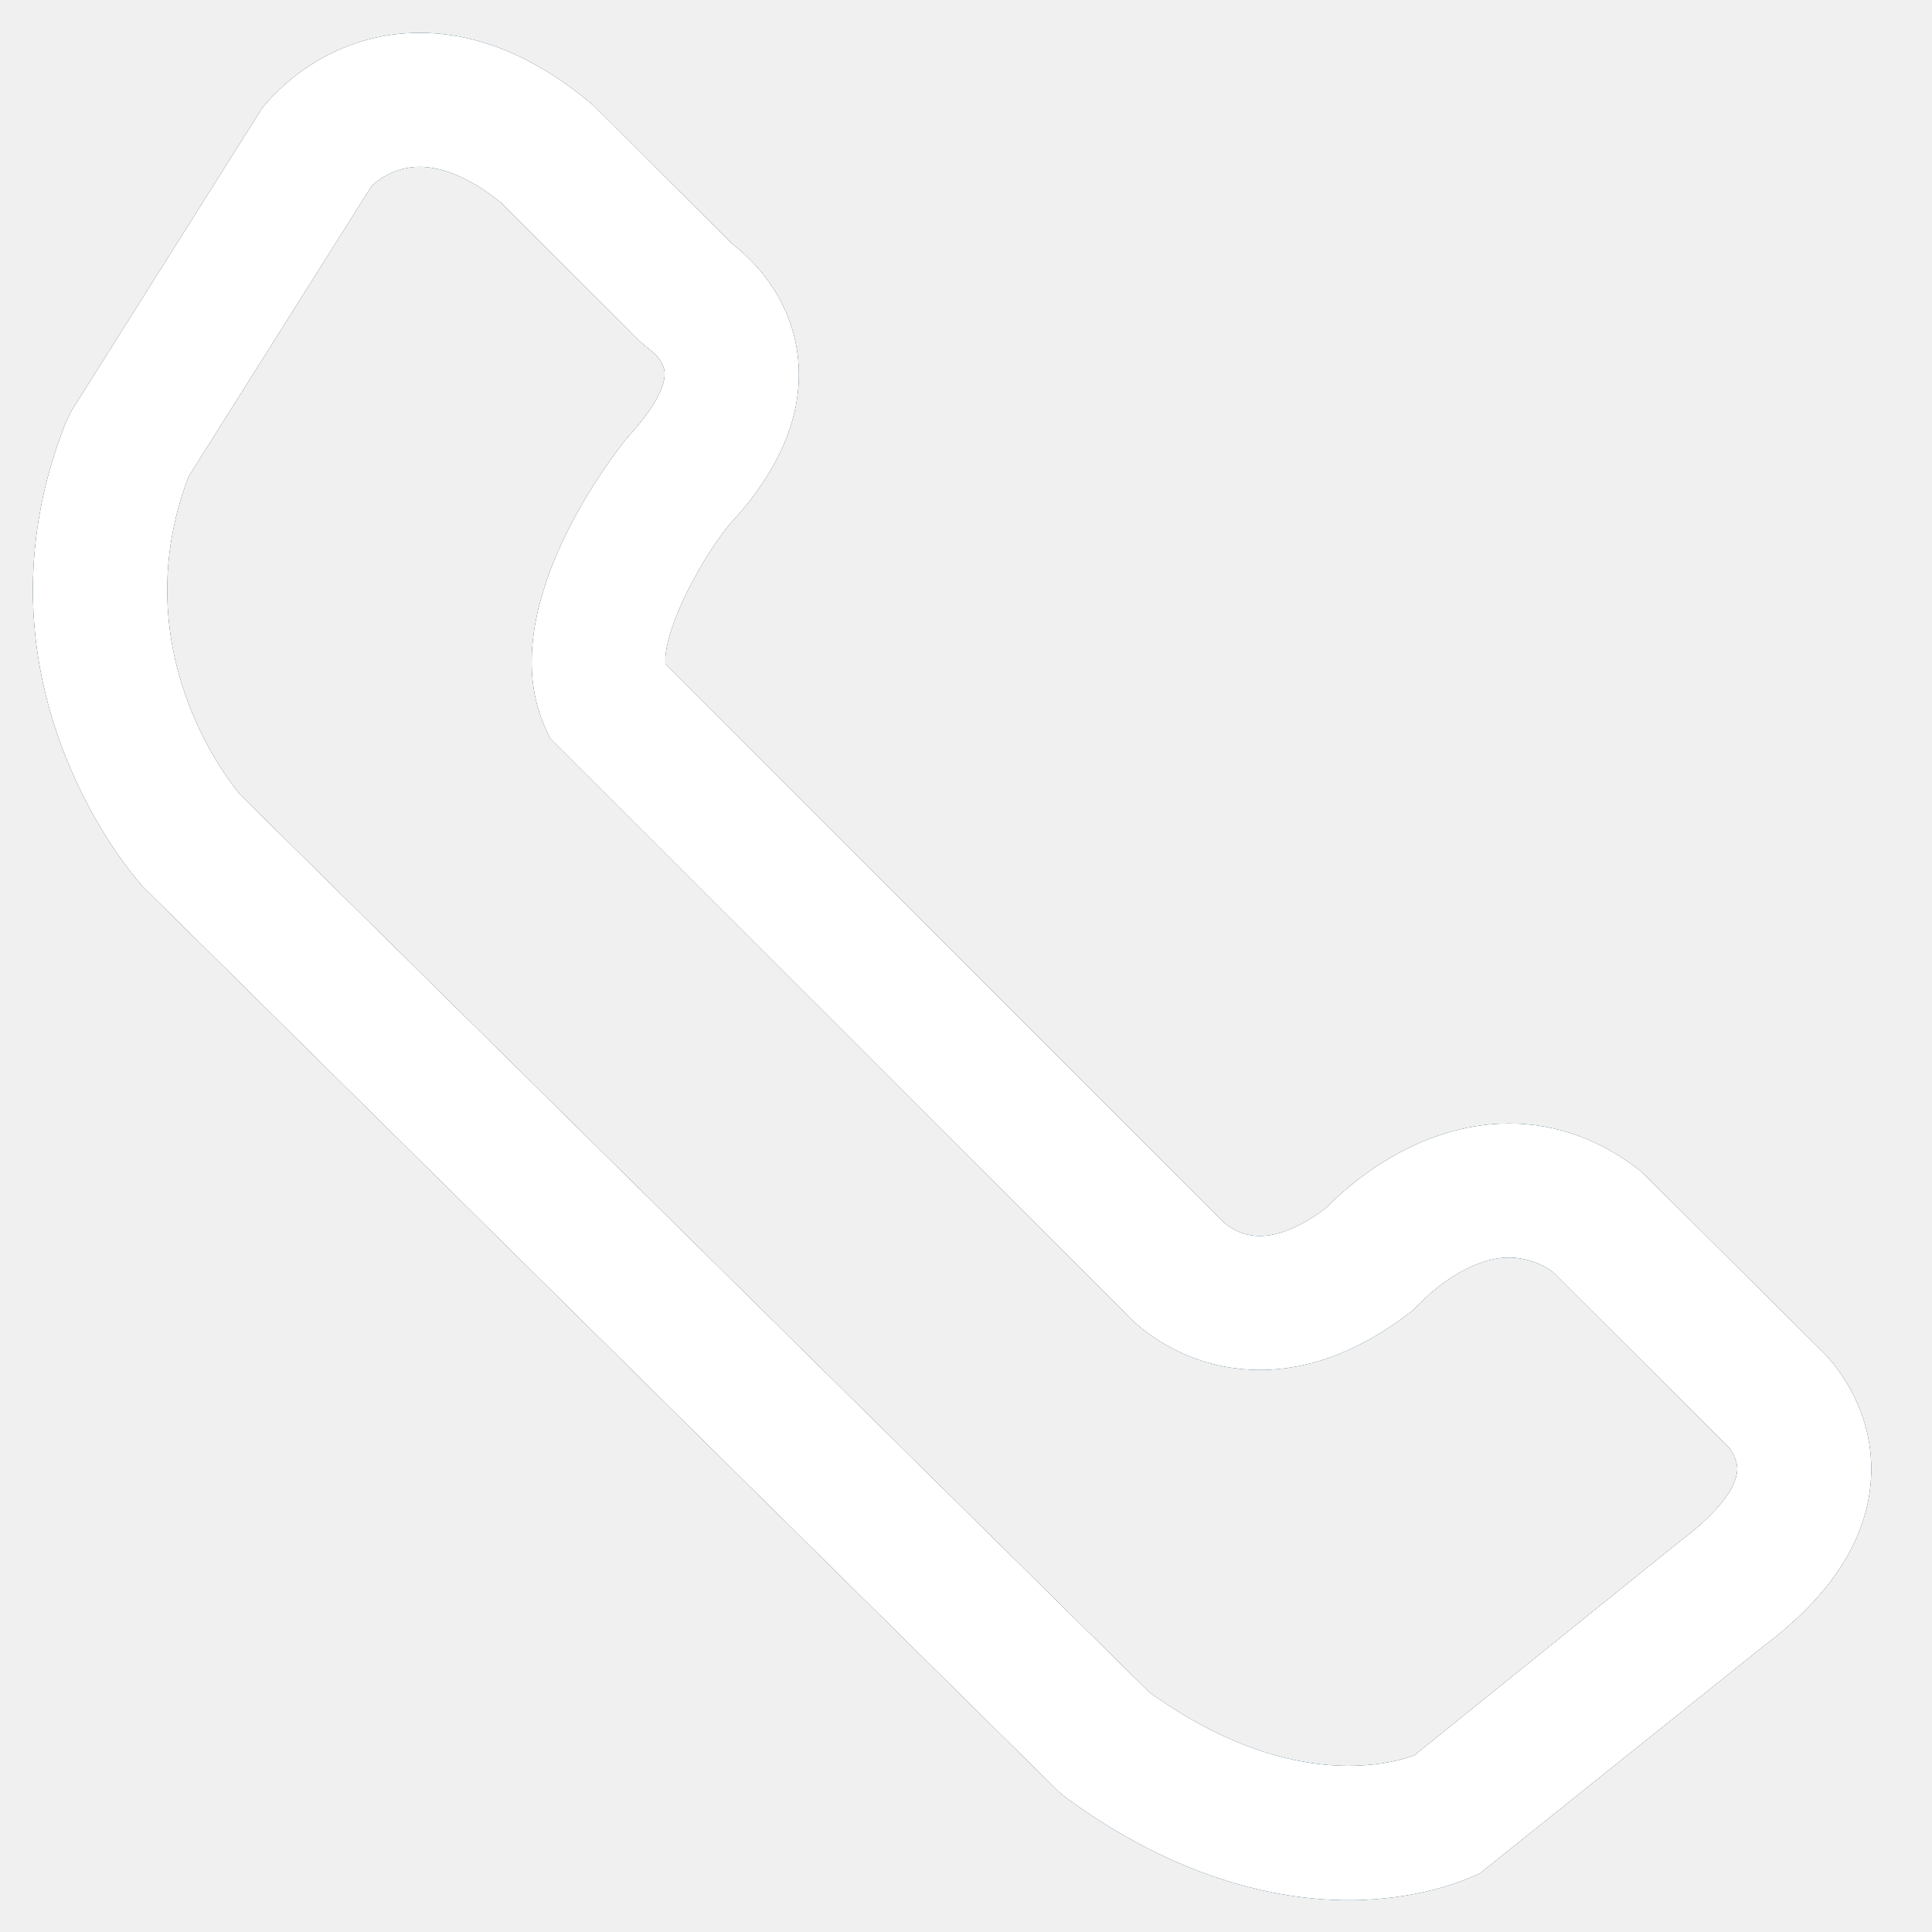
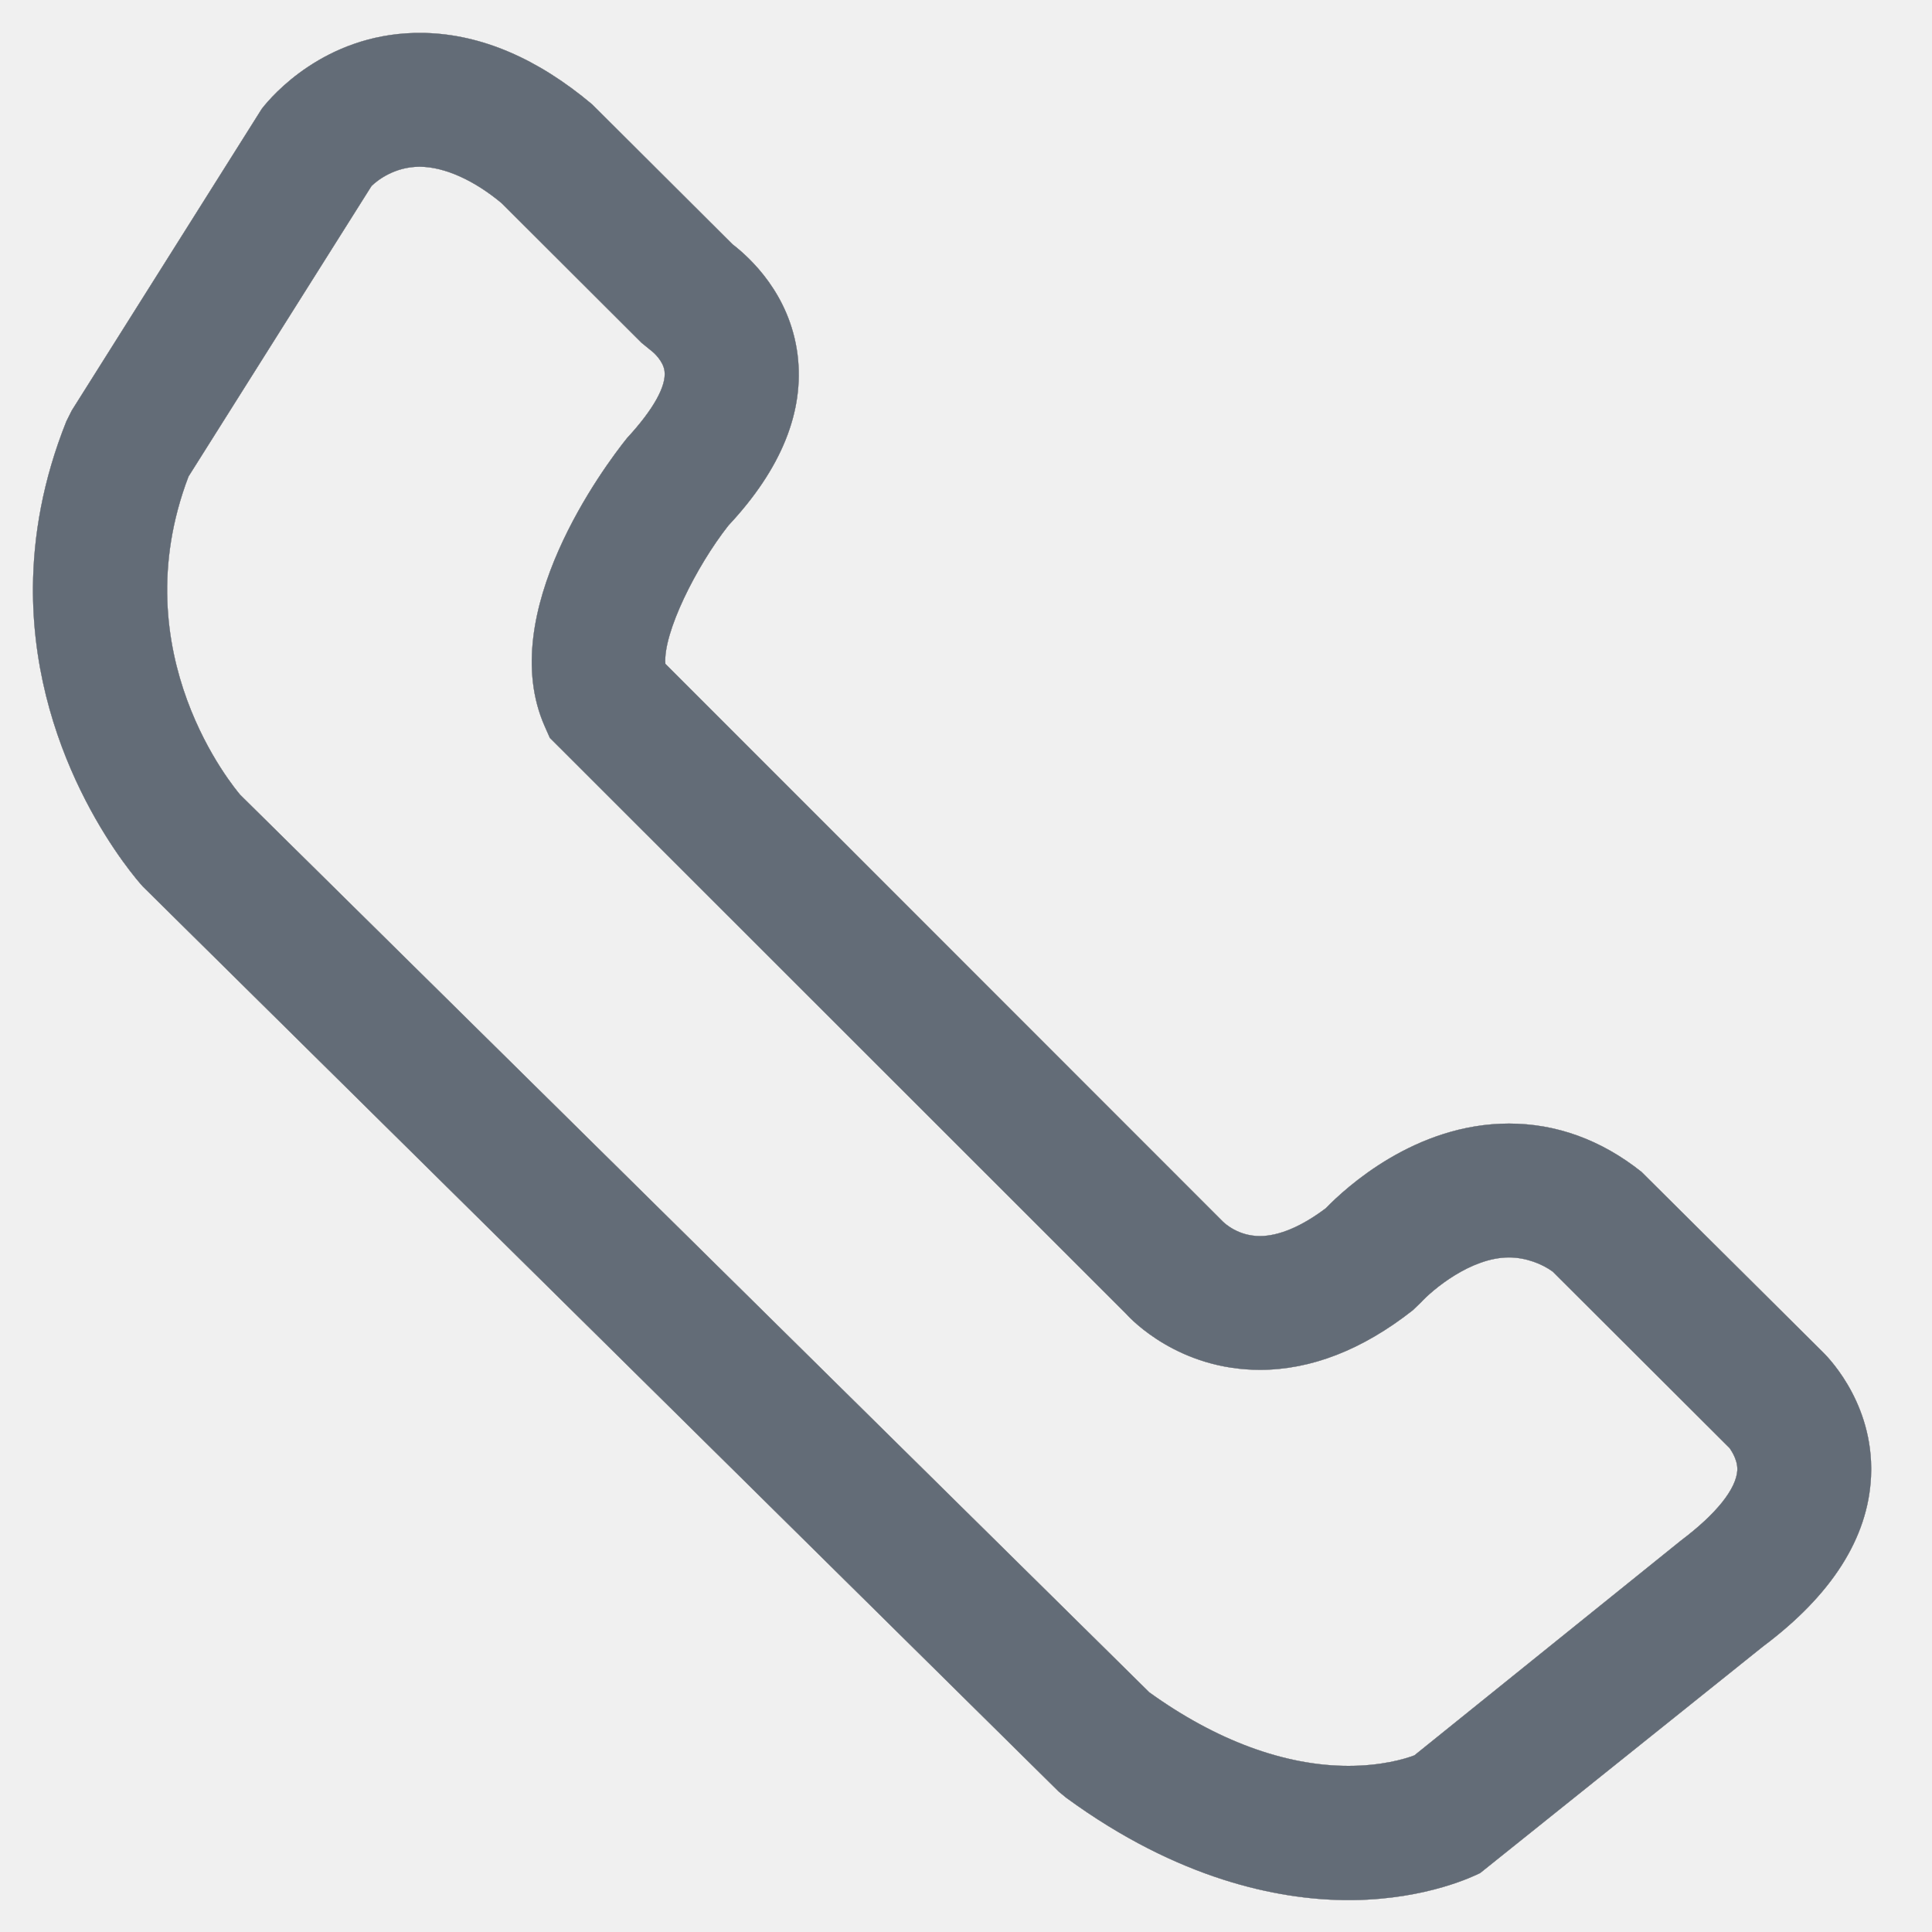
<svg xmlns="http://www.w3.org/2000/svg" xmlns:xlink="http://www.w3.org/1999/xlink" width="22px" height="22px" viewBox="0 0 22 22" version="1.1">
  <defs>
    <path d="M22.14,20.543 L19.106,22.988 C18.997,23.03 18.731,23.108 18.355,23.108 C17.633,23.108 16.849,22.819 16.088,22.271 L5.735,12.05 C5.68,11.983 4.376,10.451 5.147,8.426 L7.231,5.118 C7.3,5.051 7.496,4.899 7.778,4.899 C8.065,4.899 8.406,5.058 8.713,5.315 L10.304,6.903 L10.433,7.008 C10.433,7.008 10.552,7.106 10.567,7.227 C10.588,7.393 10.444,7.659 10.14,7.988 C9.883,8.308 8.631,9.982 9.203,11.272 L9.261,11.403 L15.821,17.959 C15.88,18.026 16.423,18.599 17.347,18.599 C17.929,18.599 18.515,18.371 19.087,17.921 L19.18,17.832 C19.31,17.69 19.746,17.319 20.183,17.319 C20.374,17.319 20.56,17.392 20.68,17.48 L22.695,19.49 C22.695,19.494 22.788,19.608 22.783,19.741 C22.771,19.954 22.545,20.238 22.14,20.543 M24.308,19.712 L24.308,19.743 C24.308,19.767 24.307,19.791 24.306,19.815 C24.273,20.512 23.86,21.162 23.077,21.748 L19.855,24.329 C19.795,24.358 19.258,24.626 18.408,24.637 L18.302,24.637 C17.561,24.627 16.425,24.411 15.14,23.471 L15.055,23.401 L4.627,13.096 C4.537,12.999 3.387,11.679 3.375,9.747 L3.375,9.688 C3.379,9.107 3.486,8.471 3.755,7.798 L3.817,7.674 L5.98,4.24 C6.102,4.081 6.695,3.402 7.717,3.375 L7.84,3.375 C8.481,3.392 9.12,3.664 9.744,4.189 L11.341,5.781 C11.54,5.934 11.994,6.348 12.082,7.037 C12.163,7.683 11.899,8.339 11.295,8.984 C10.928,9.45 10.549,10.209 10.577,10.559 L16.926,16.911 C16.947,16.93 17.098,17.075 17.347,17.075 C17.564,17.075 17.824,16.964 18.097,16.758 C18.321,16.527 19.114,15.794 20.183,15.794 C20.72,15.794 21.23,15.977 21.691,16.343 L23.748,18.387 C23.783,18.421 24.301,18.918 24.308,19.712 Z" id="path-1" />
  </defs>
  <g id="Page-1" stroke="none" stroke-width="1" fill="none" fill-rule="evenodd">
-     <g id="main" transform="translate(-1735, -4019)">
-       <g id="quick-menu" transform="translate(1713, 3763)">
-         <g id="icon/call" transform="translate(19, 253)">
-           <mask id="mask-2" fill="white">
-             <use xlink:href="#path-1" />
-           </mask>
-           <use id="Mask" fill="#231916" fill-rule="evenodd" xlink:href="#path-1" />
-           <g id="swatch/blue2" mask="url(#mask-2)" fill="#528EB5" fill-rule="evenodd">
-             <rect id="Rectangle" x="0" y="0" width="28" height="27" />
-           </g>
-           <g id="white" mask="url(#mask-2)" fill="#FFFFFF" fill-rule="nonzero">
-             <rect id="Rectangle" x="0" y="0" width="27" height="27" />
+     <g id="q_menu" transform="translate(-777, -1315)">
+       <g id="quick-menu-copy" transform="translate(757, 1059)">
+         <g id="Group-7" transform="translate(0, 236)">
+           <g id="icon/call" transform="translate(17, 17)">
+             <mask id="mask-2" fill="white">
+               <use xlink:href="#path-1" />
+             </mask>
+             <use id="Mask" fill="#231916" fill-rule="evenodd" xlink:href="#path-1" />
+             <g id="swatch/white" mask="url(#mask-2)" fill="#FFFFFF" fill-rule="evenodd">
+               <rect id="Rectangle" x="0" y="0" width="28" height="27" />
+             </g>
+             <g id="gray/lighten-2" mask="url(#mask-2)" fill="#636C77" fill-rule="nonzero">
+               <rect id="Rectangle-Copy" x="0" y="0" width="27" height="27" />
+             </g>
          </g>
        </g>
      </g>
    </g>
  </g>
</svg>
